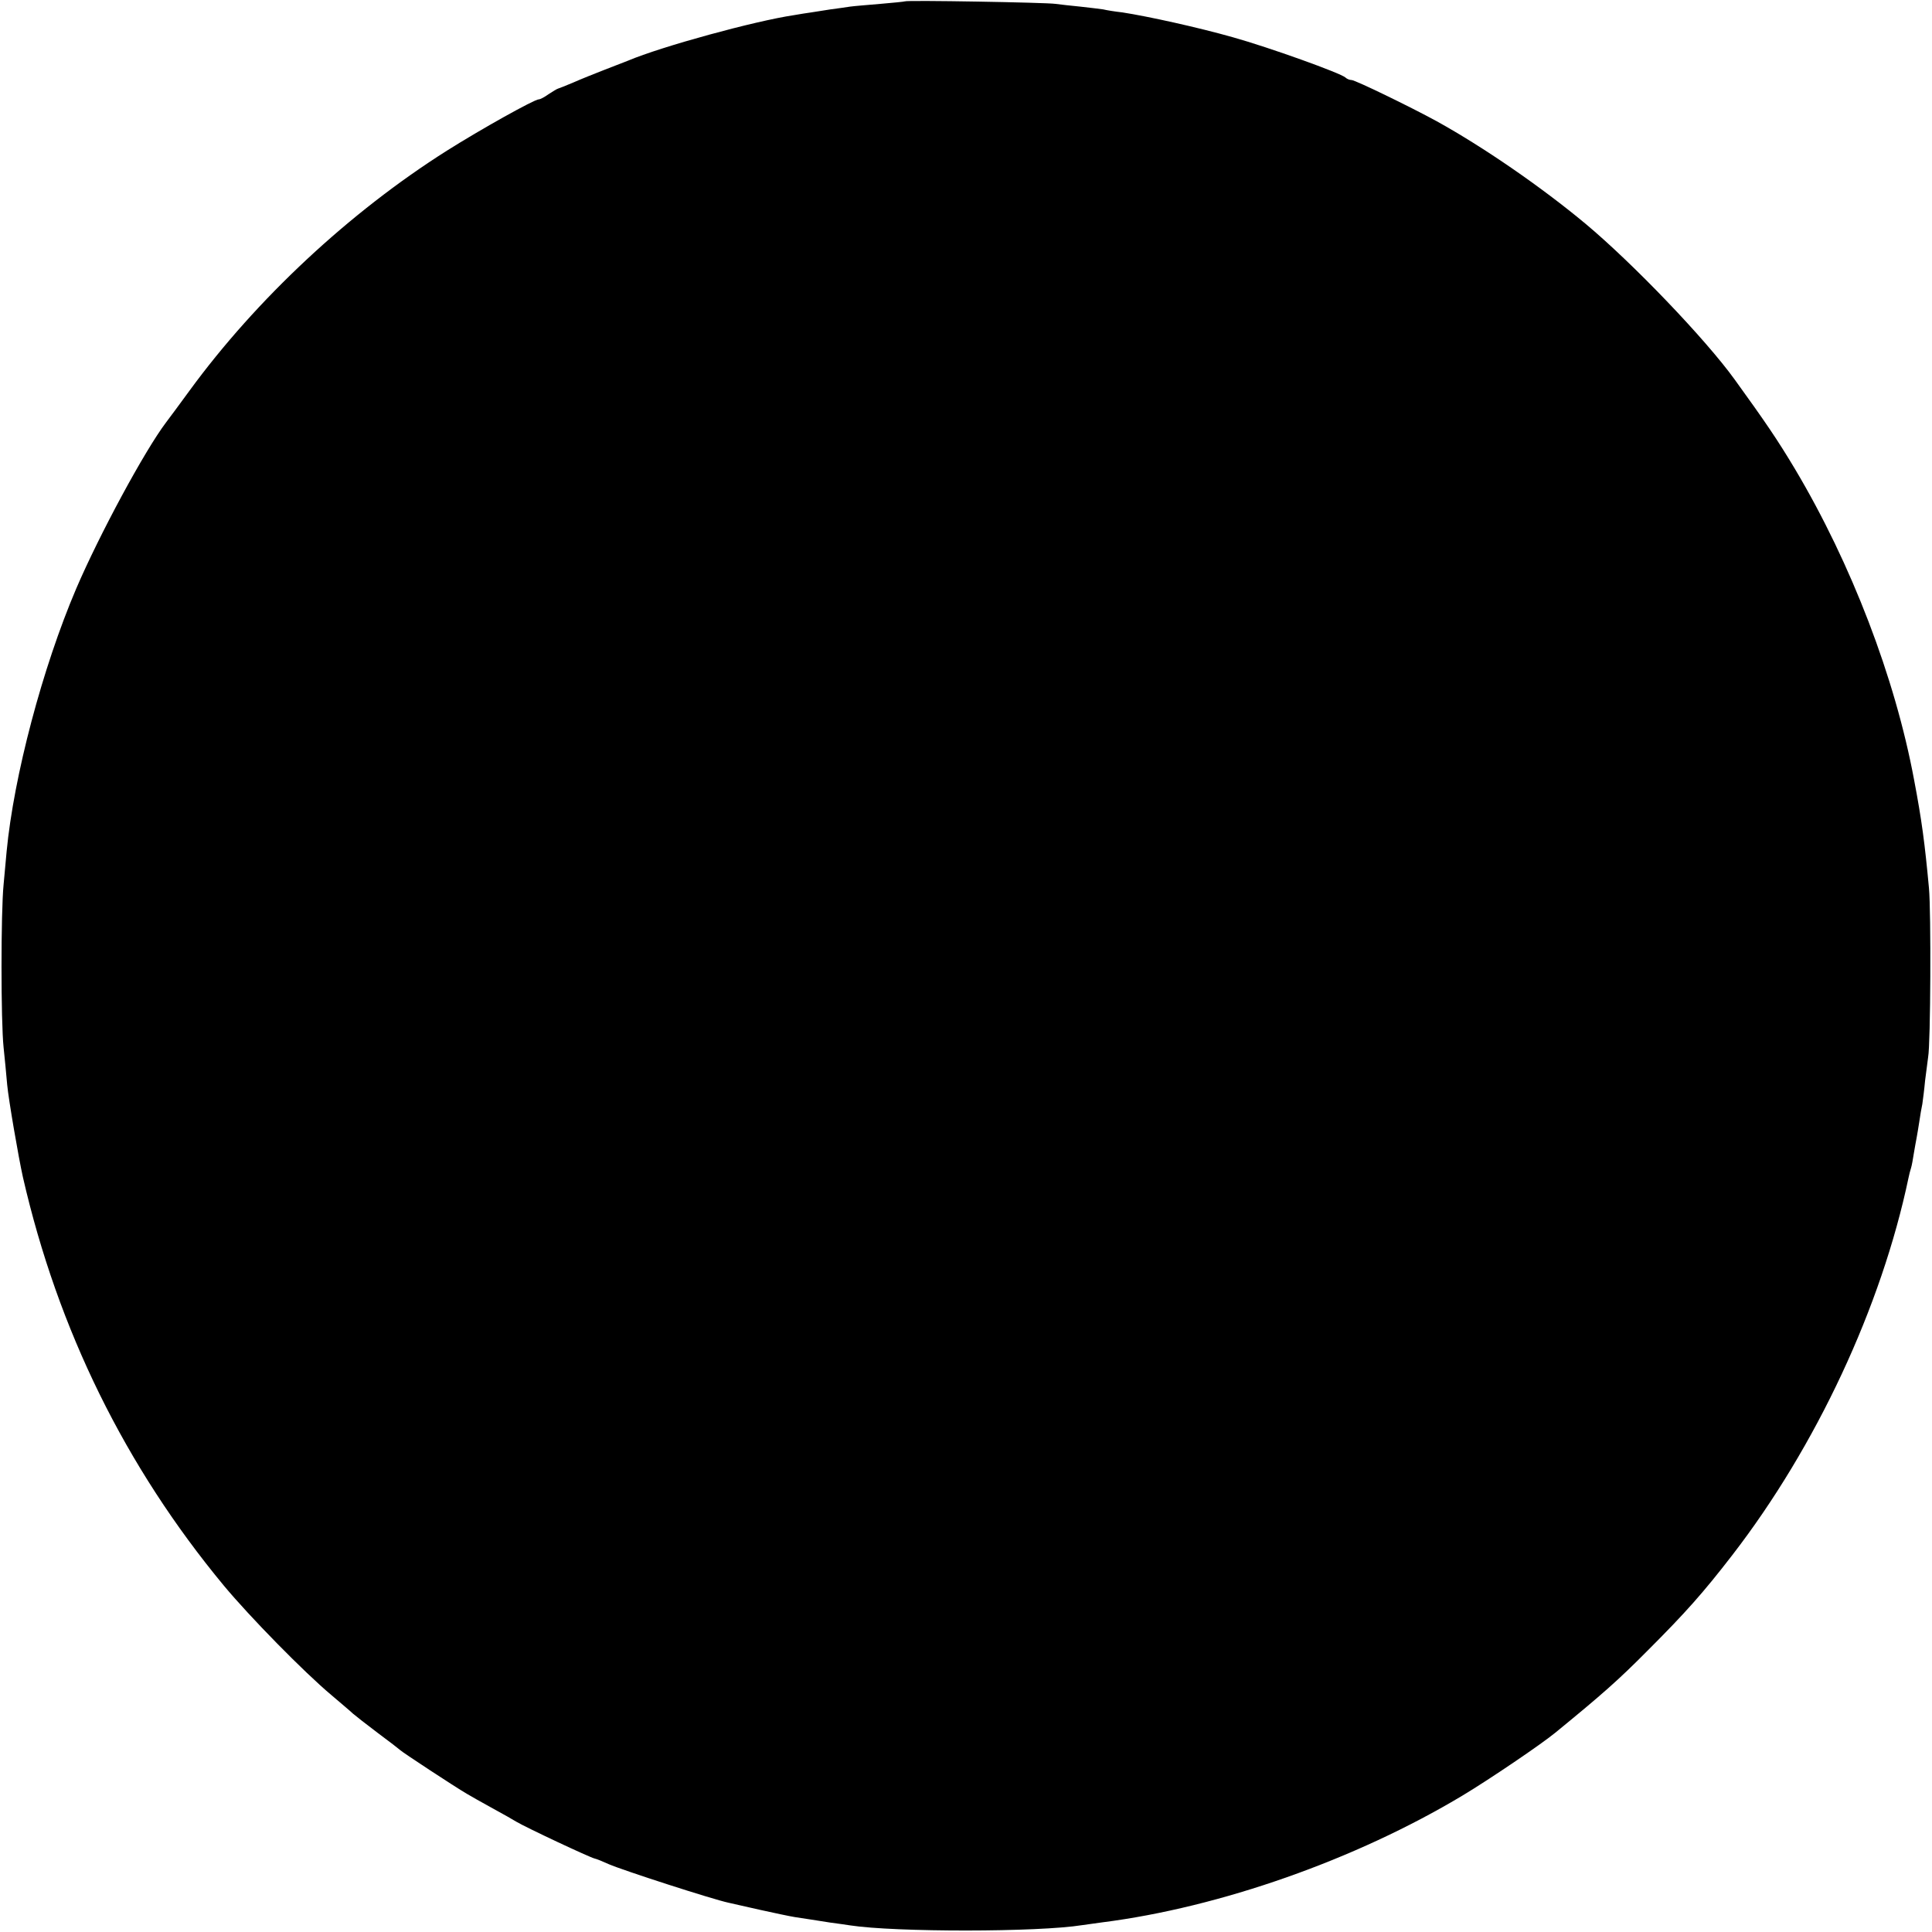
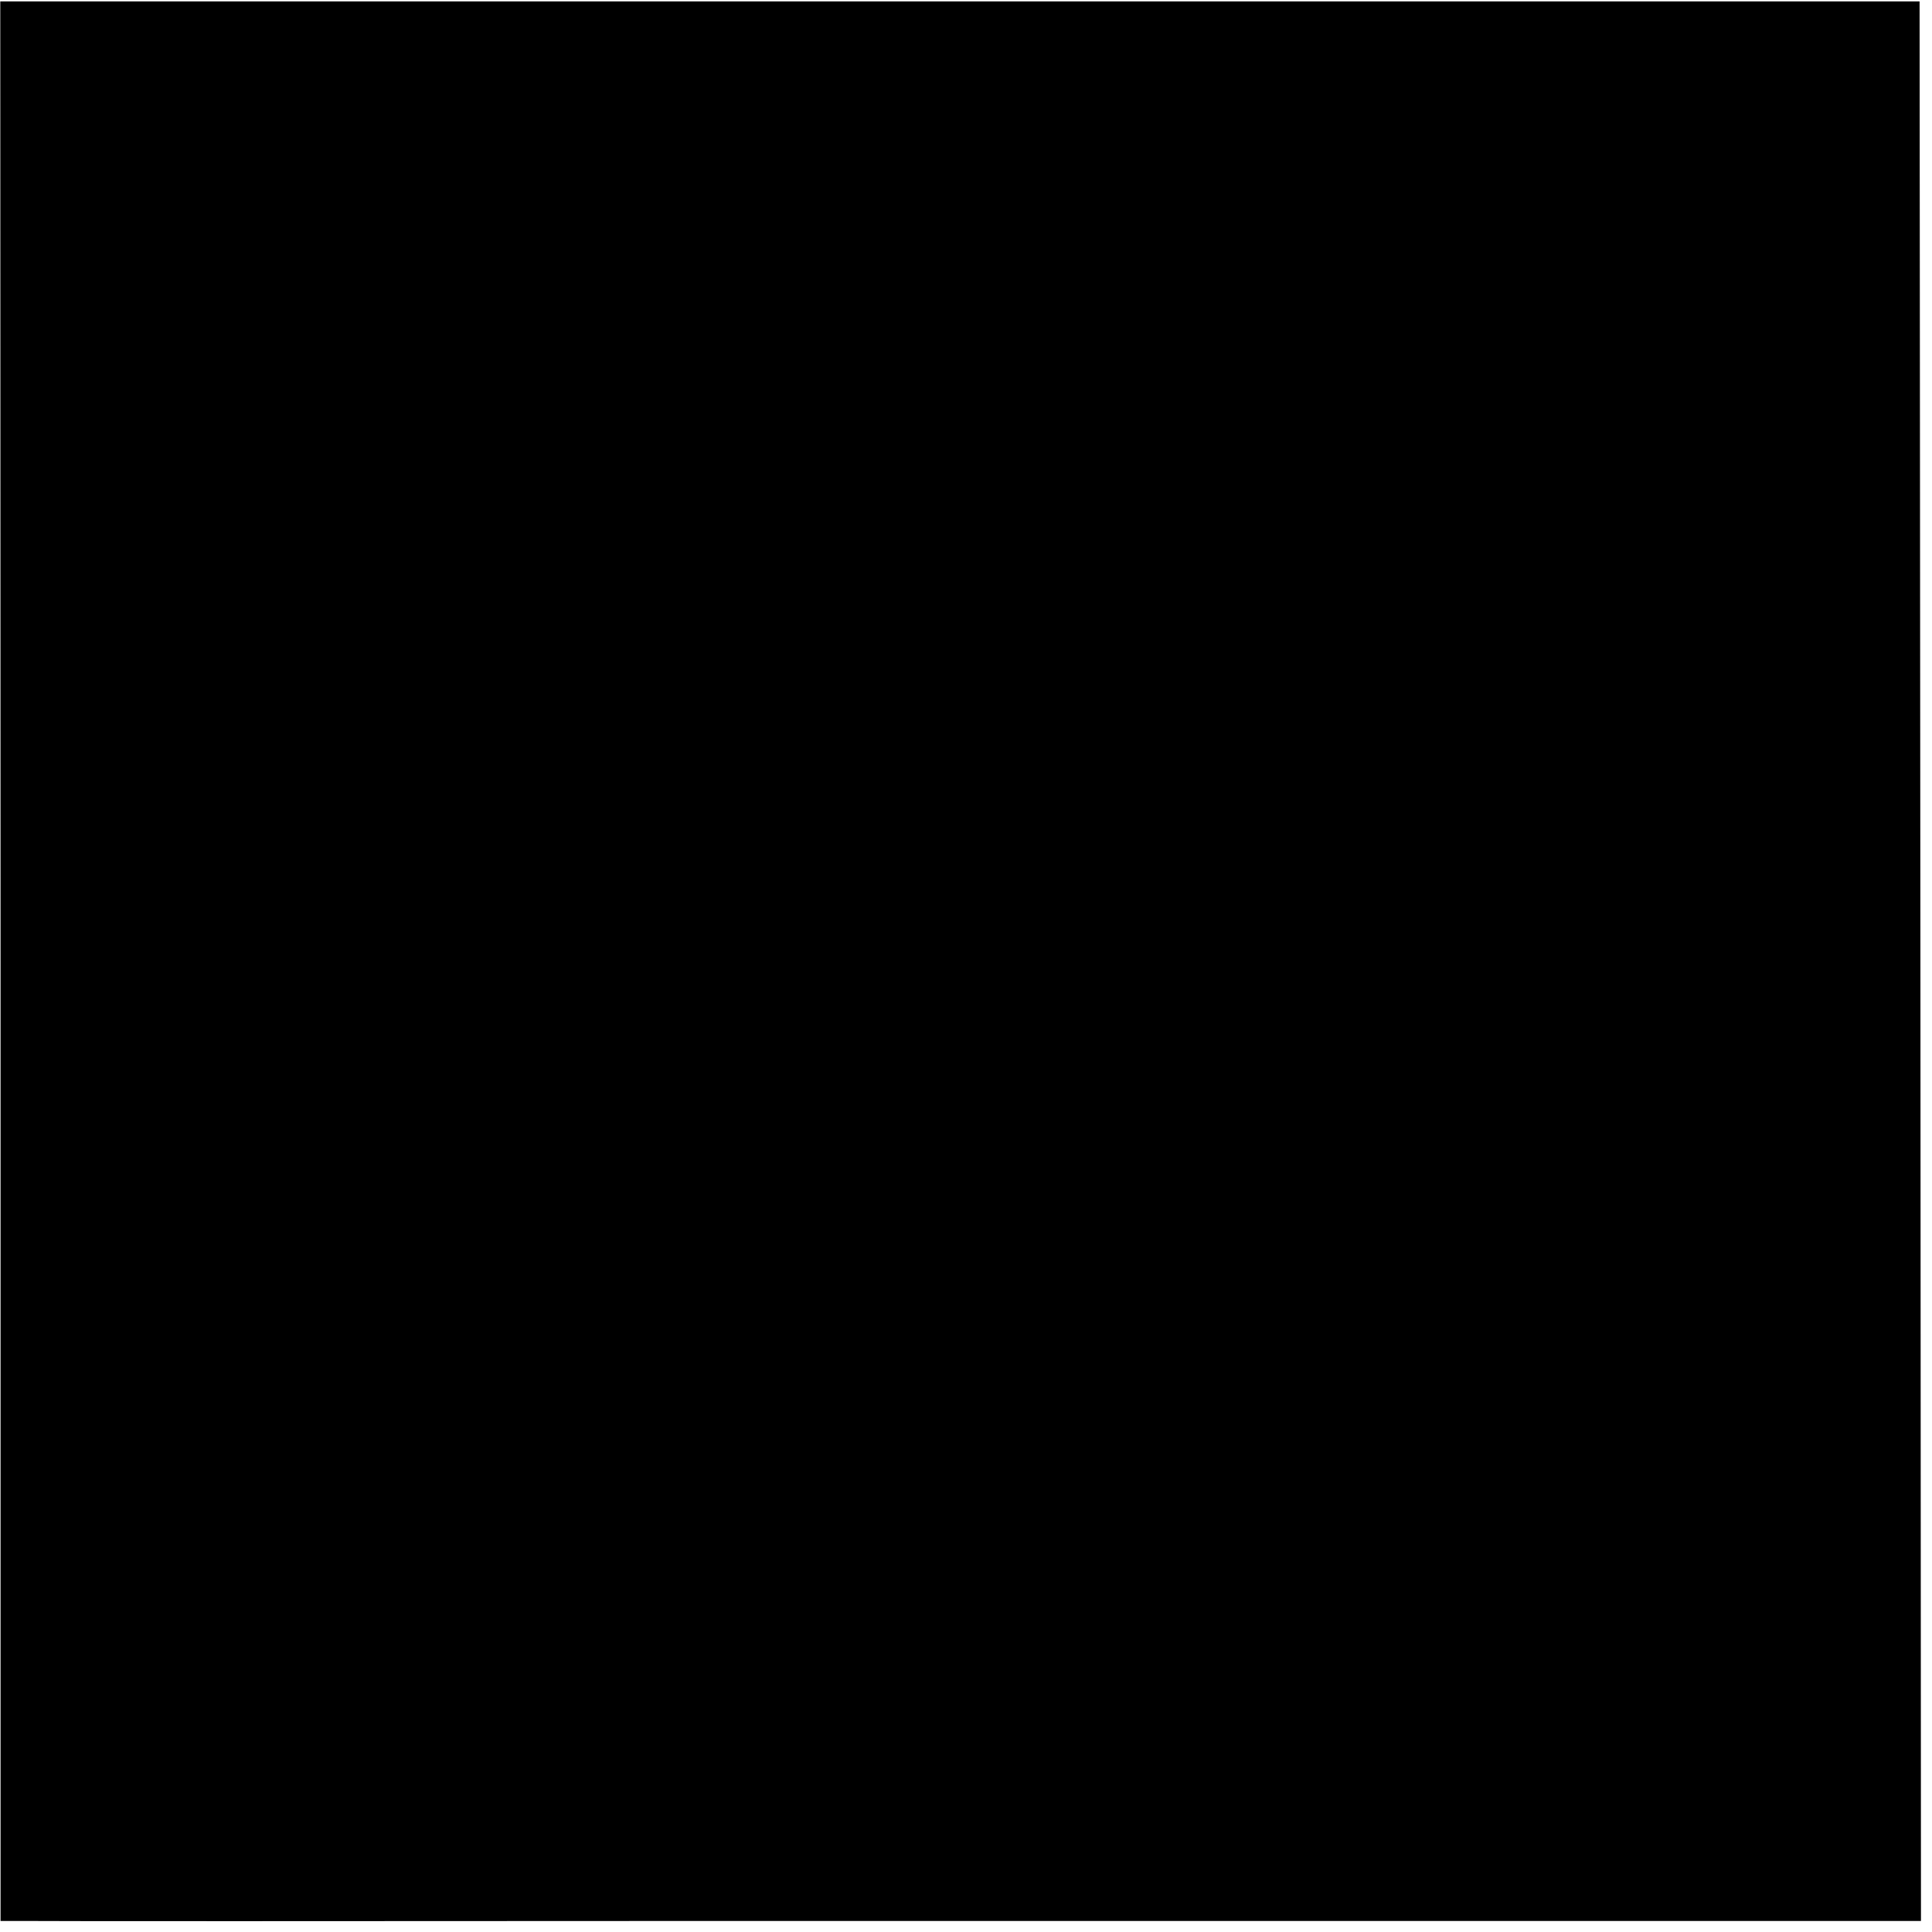
<svg xmlns="http://www.w3.org/2000/svg" version="1.0" width="700pt" height="700pt" viewBox="0 0 700 700" preserveAspectRatio="xMidYMid meet">
  <g transform="translate(0,700) scale(0.1,-0.1)" fill="#000000" stroke="none">
-     <path d="M3278 6995 c-1 -1 -41 -5 -88 -9 -47 -4 -96 -8 -110 -10 -14 -2 -46 -7 -71 -10 -25 -4 -57 -9 -70 -11 -13 -2 -42 -6 -63 -10 -141 -21 -478 -113 -601 -165 -11 -4 -49 -19 -85 -33 -36 -14 -86 -34 -113 -46 -26 -11 -51 -21 -55 -22 -4 -1 -19 -10 -34 -20 -14 -10 -30 -19 -36 -19 -16 0 -211 -109 -333 -186 -354 -224 -690 -538 -932 -869 -36 -49 -74 -101 -85 -115 -78 -103 -242 -407 -326 -603 -122 -286 -226 -679 -252 -952 -2 -22 -7 -76 -11 -120 -10 -100 -10 -496 0 -590 4 -38 10 -99 13 -135 5 -54 41 -263 57 -335 127 -554 371 -1049 728 -1480 94 -113 291 -314 389 -396 35 -30 71 -60 79 -68 8 -7 49 -39 90 -70 42 -31 78 -59 81 -62 5 -6 198 -133 241 -158 13 -8 56 -32 94 -53 39 -21 77 -43 85 -48 35 -21 267 -130 285 -134 6 -1 28 -10 50 -20 53 -23 378 -128 435 -140 14 -3 66 -15 115 -26 50 -11 106 -23 125 -26 19 -3 46 -7 59 -9 13 -2 45 -7 70 -11 25 -3 57 -8 71 -10 163 -25 682 -25 842 1 13 2 45 6 72 10 425 54 918 227 1306 460 95 57 284 185 335 227 170 139 229 191 335 298 137 137 201 209 306 345 305 395 541 901 639 1368 2 10 6 26 9 35 3 9 7 33 10 52 3 19 8 45 10 56 2 12 7 39 10 60 3 22 8 50 11 64 2 14 7 52 10 85 4 33 9 71 11 85 9 48 11 526 3 612 -15 162 -26 246 -54 393 -69 370 -227 782 -431 1125 -64 107 -107 170 -219 325 -107 148 -369 421 -540 564 -161 134 -370 278 -540 372 -97 53 -295 149 -308 149 -7 0 -17 4 -22 9 -17 16 -276 109 -408 146 -127 36 -309 76 -400 90 -27 3 -58 8 -70 11 -12 2 -49 6 -83 10 -33 3 -74 8 -90 10 -33 5 -540 14 -546 9z" />
+     <path d="M2 3517 l0 -3477 77 0 c42 -1 1187 -1 2546 0 1359 0 2890 0 3403 0 l932 0 -2 3478 -3 3477 -3477 0 -3477 0 1 -3478z" />
  </g>
</svg>
